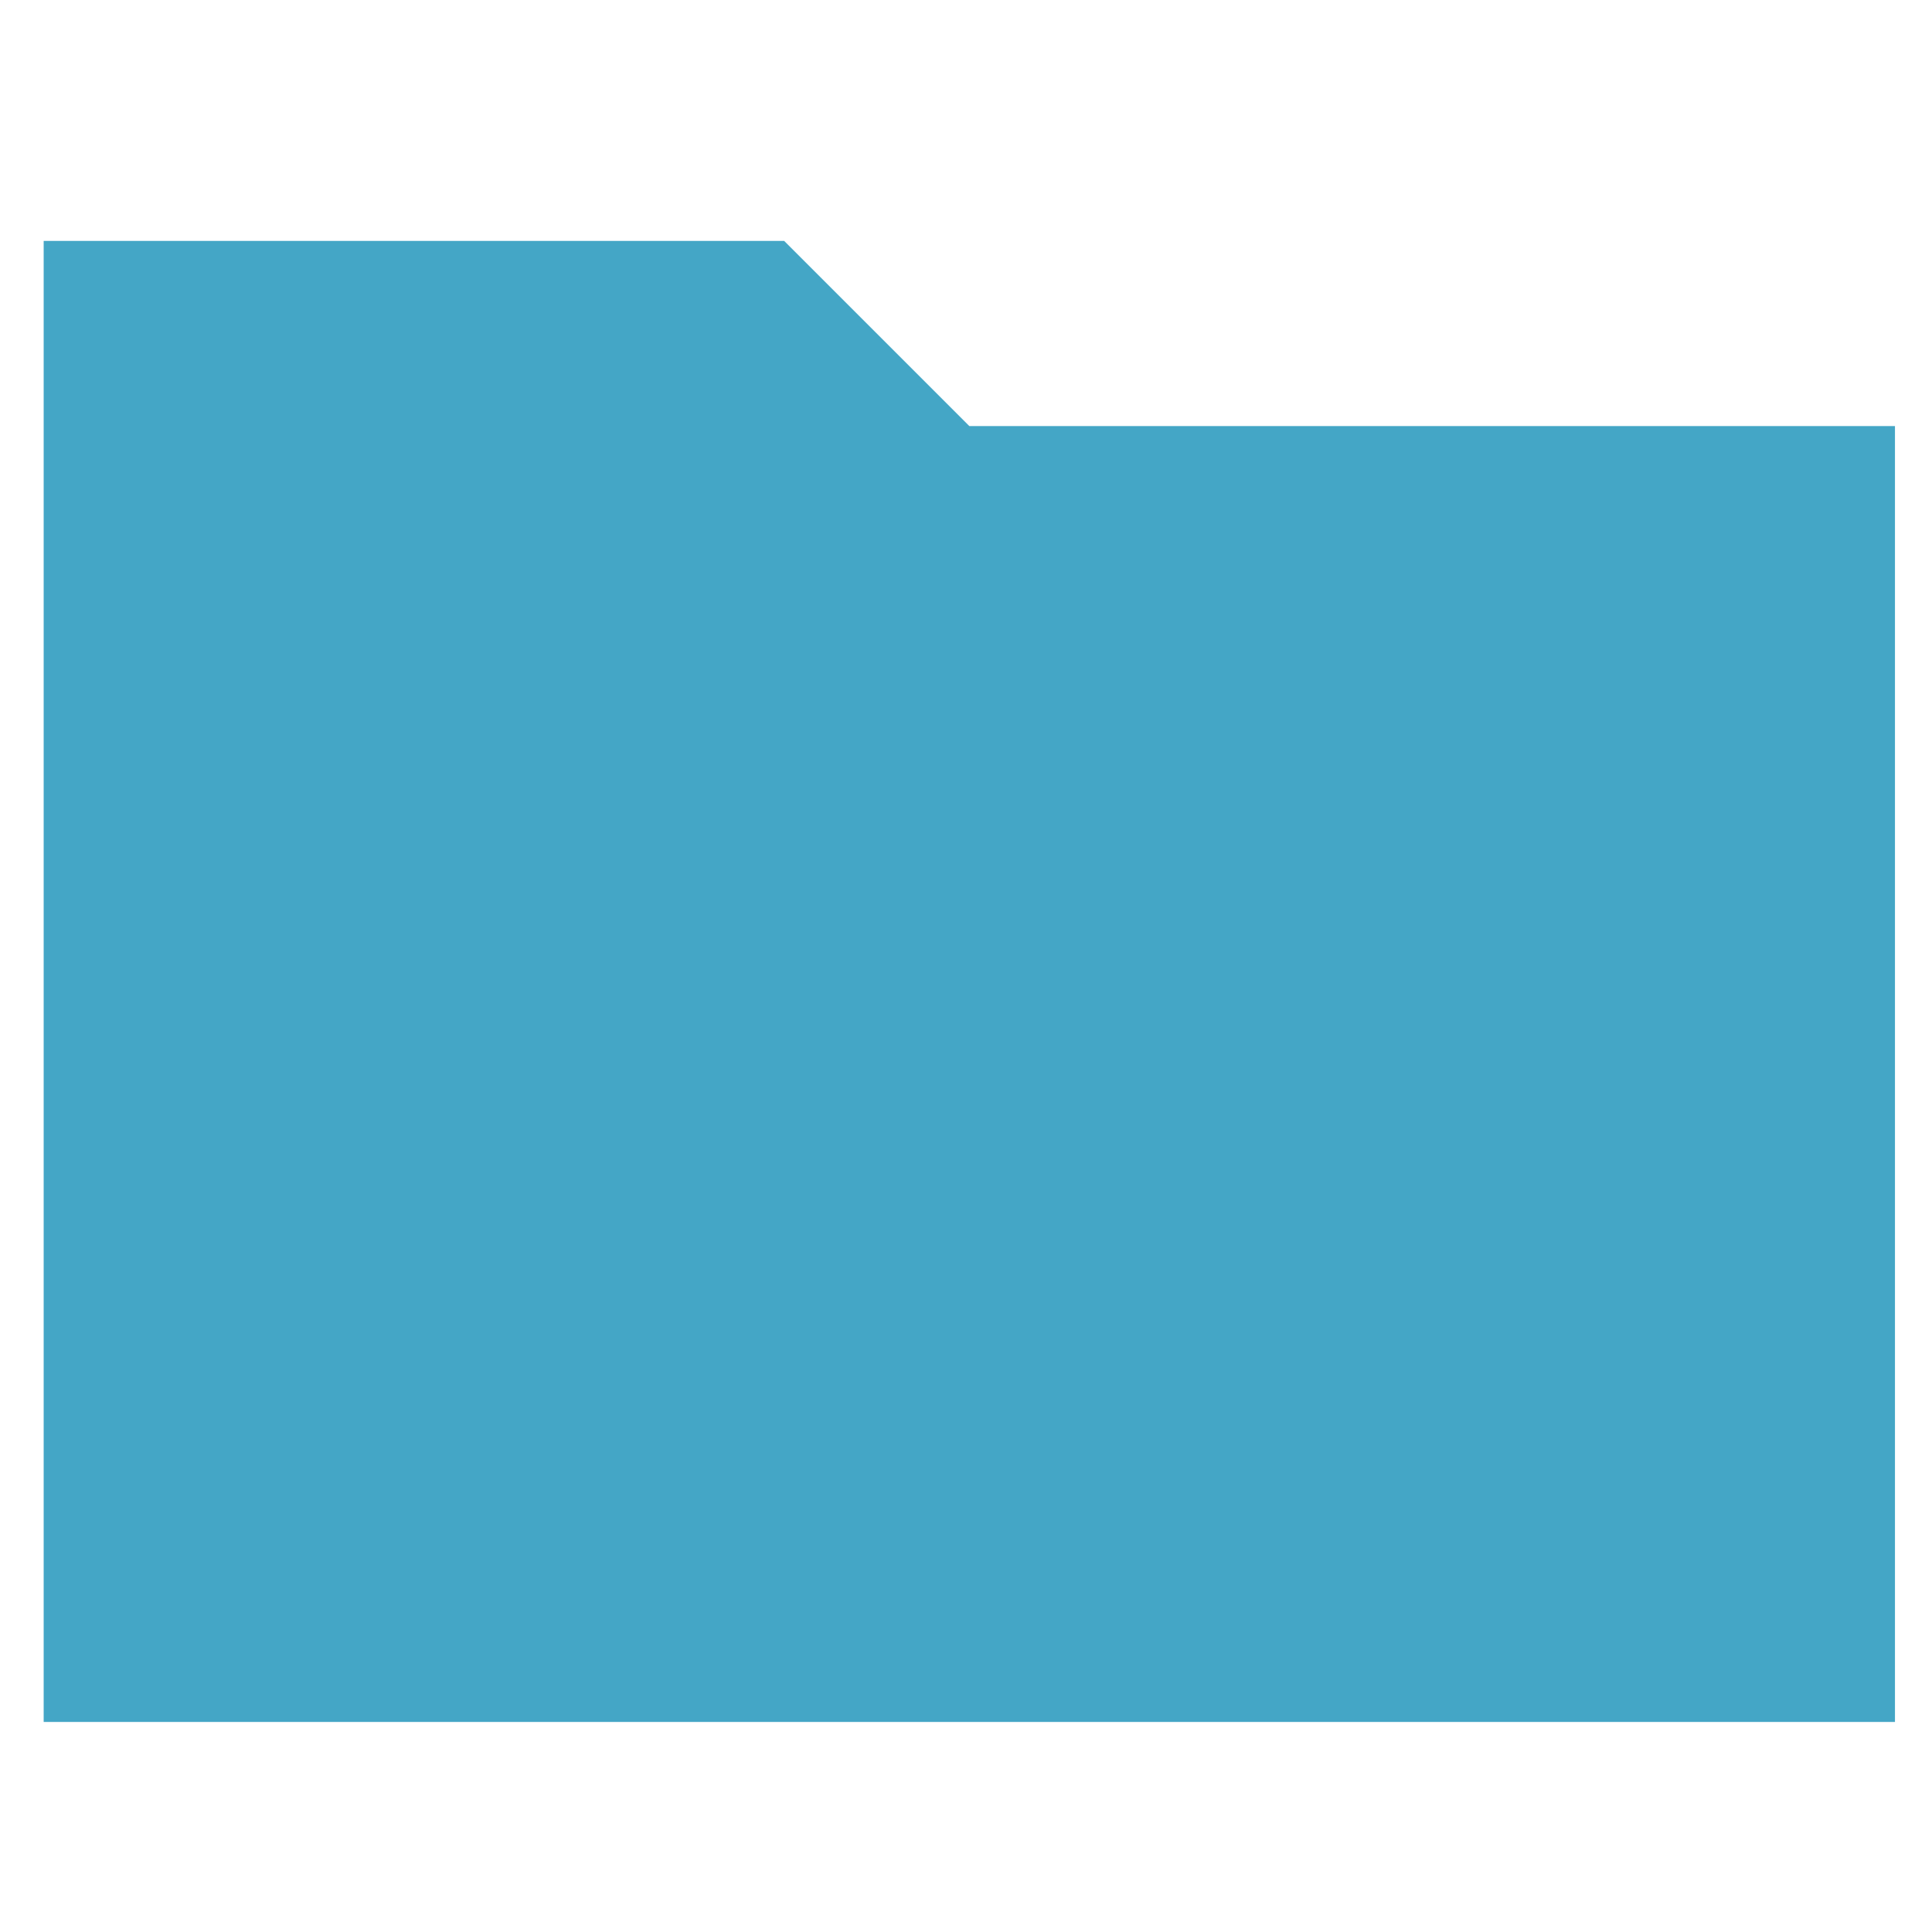
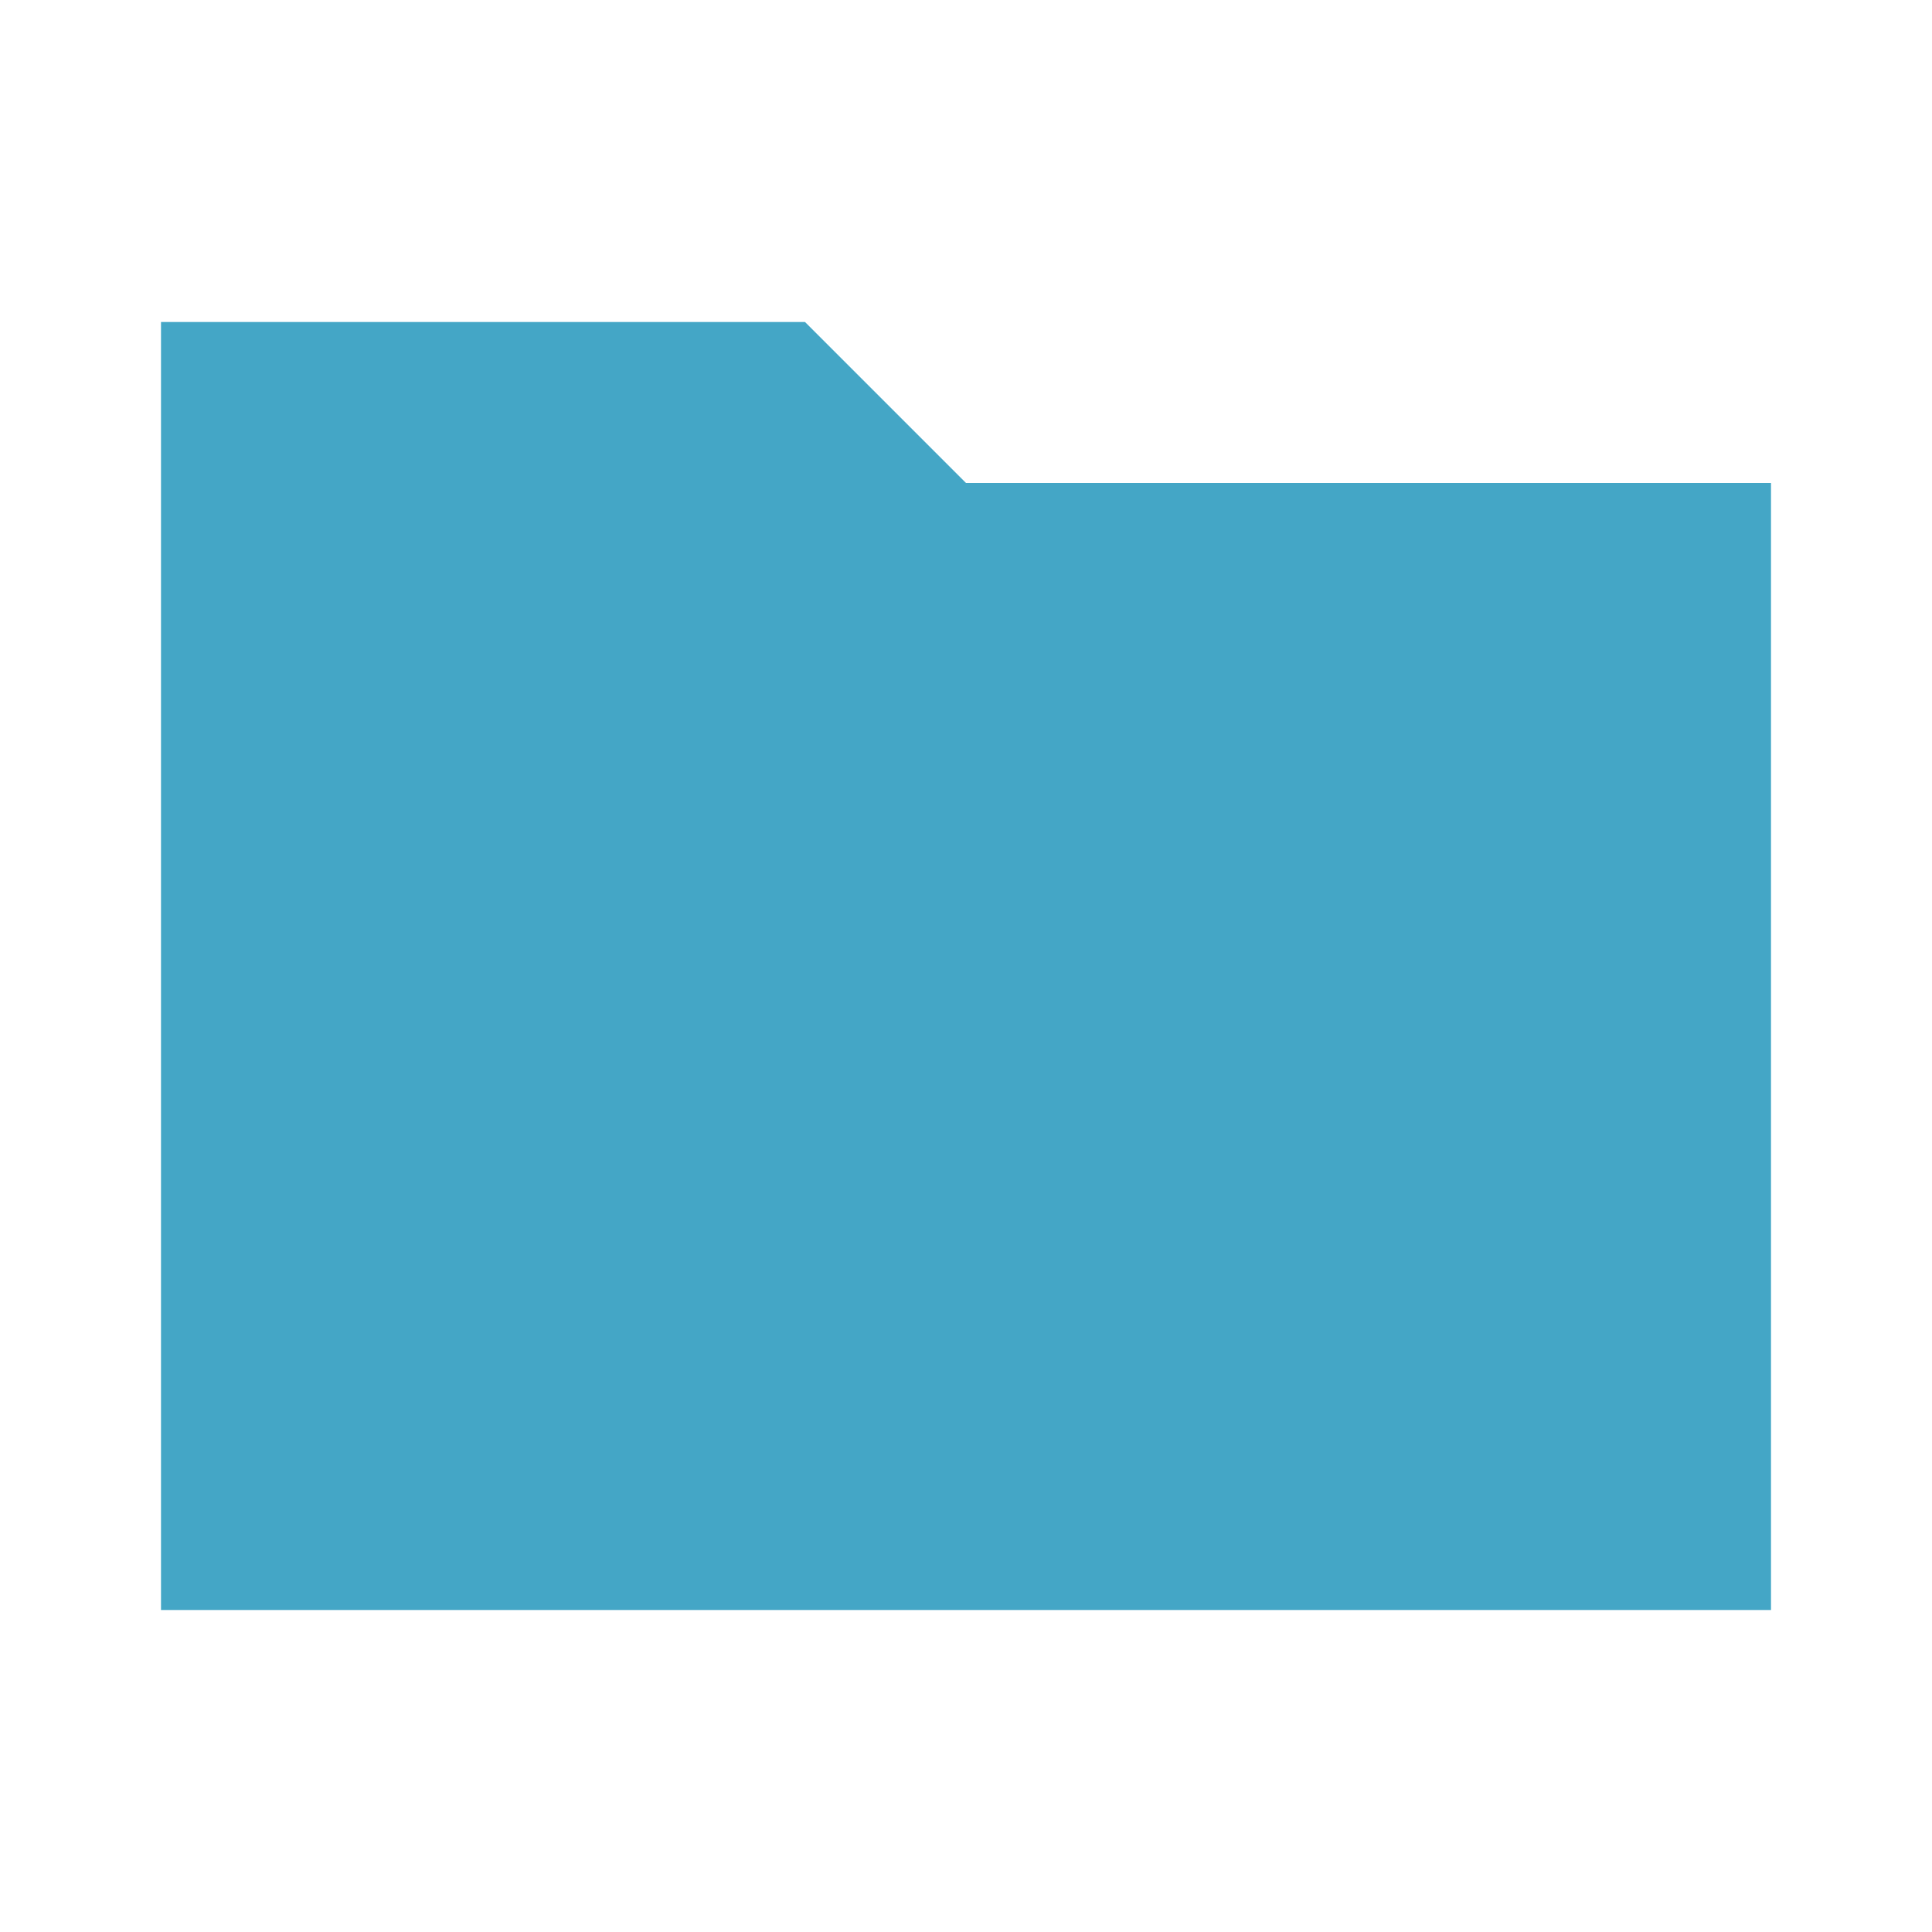
- <svg xmlns="http://www.w3.org/2000/svg" id="svg8" version="1.1" viewBox="0 0 270.933 270.933" height="1024" width="1024">
-   <defs id="defs2" />
-   <g transform="translate(0,-26.06667)" id="layer1">
-     <g transform="matrix(12.98077,0,0,12.98077,-19.83758,7.930138)" id="g4673" style="fill:#44a6c6;fill-opacity:1">
-       <path style="fill:#44a6c6;fill-opacity:1" d="M 22,6 H 12 L 10,4 H 2 v 16 h 20 z" id="path4662" />
-     </g>
-   </g>
+ <svg xmlns="http://www.w3.org/2000/svg" width="24" height="24" viewBox="0 0 24 24" version="1.1" id="svg976">
+   <defs id="defs980" />
+   <path fill="none" d="M0 0h24v24H0V0z" id="path972" />
+   <path d="M10 4H2v16h20V6H12l-2-2z" id="path974" style="fill:#44a6c6;fill-opacity:1" />
</svg>
